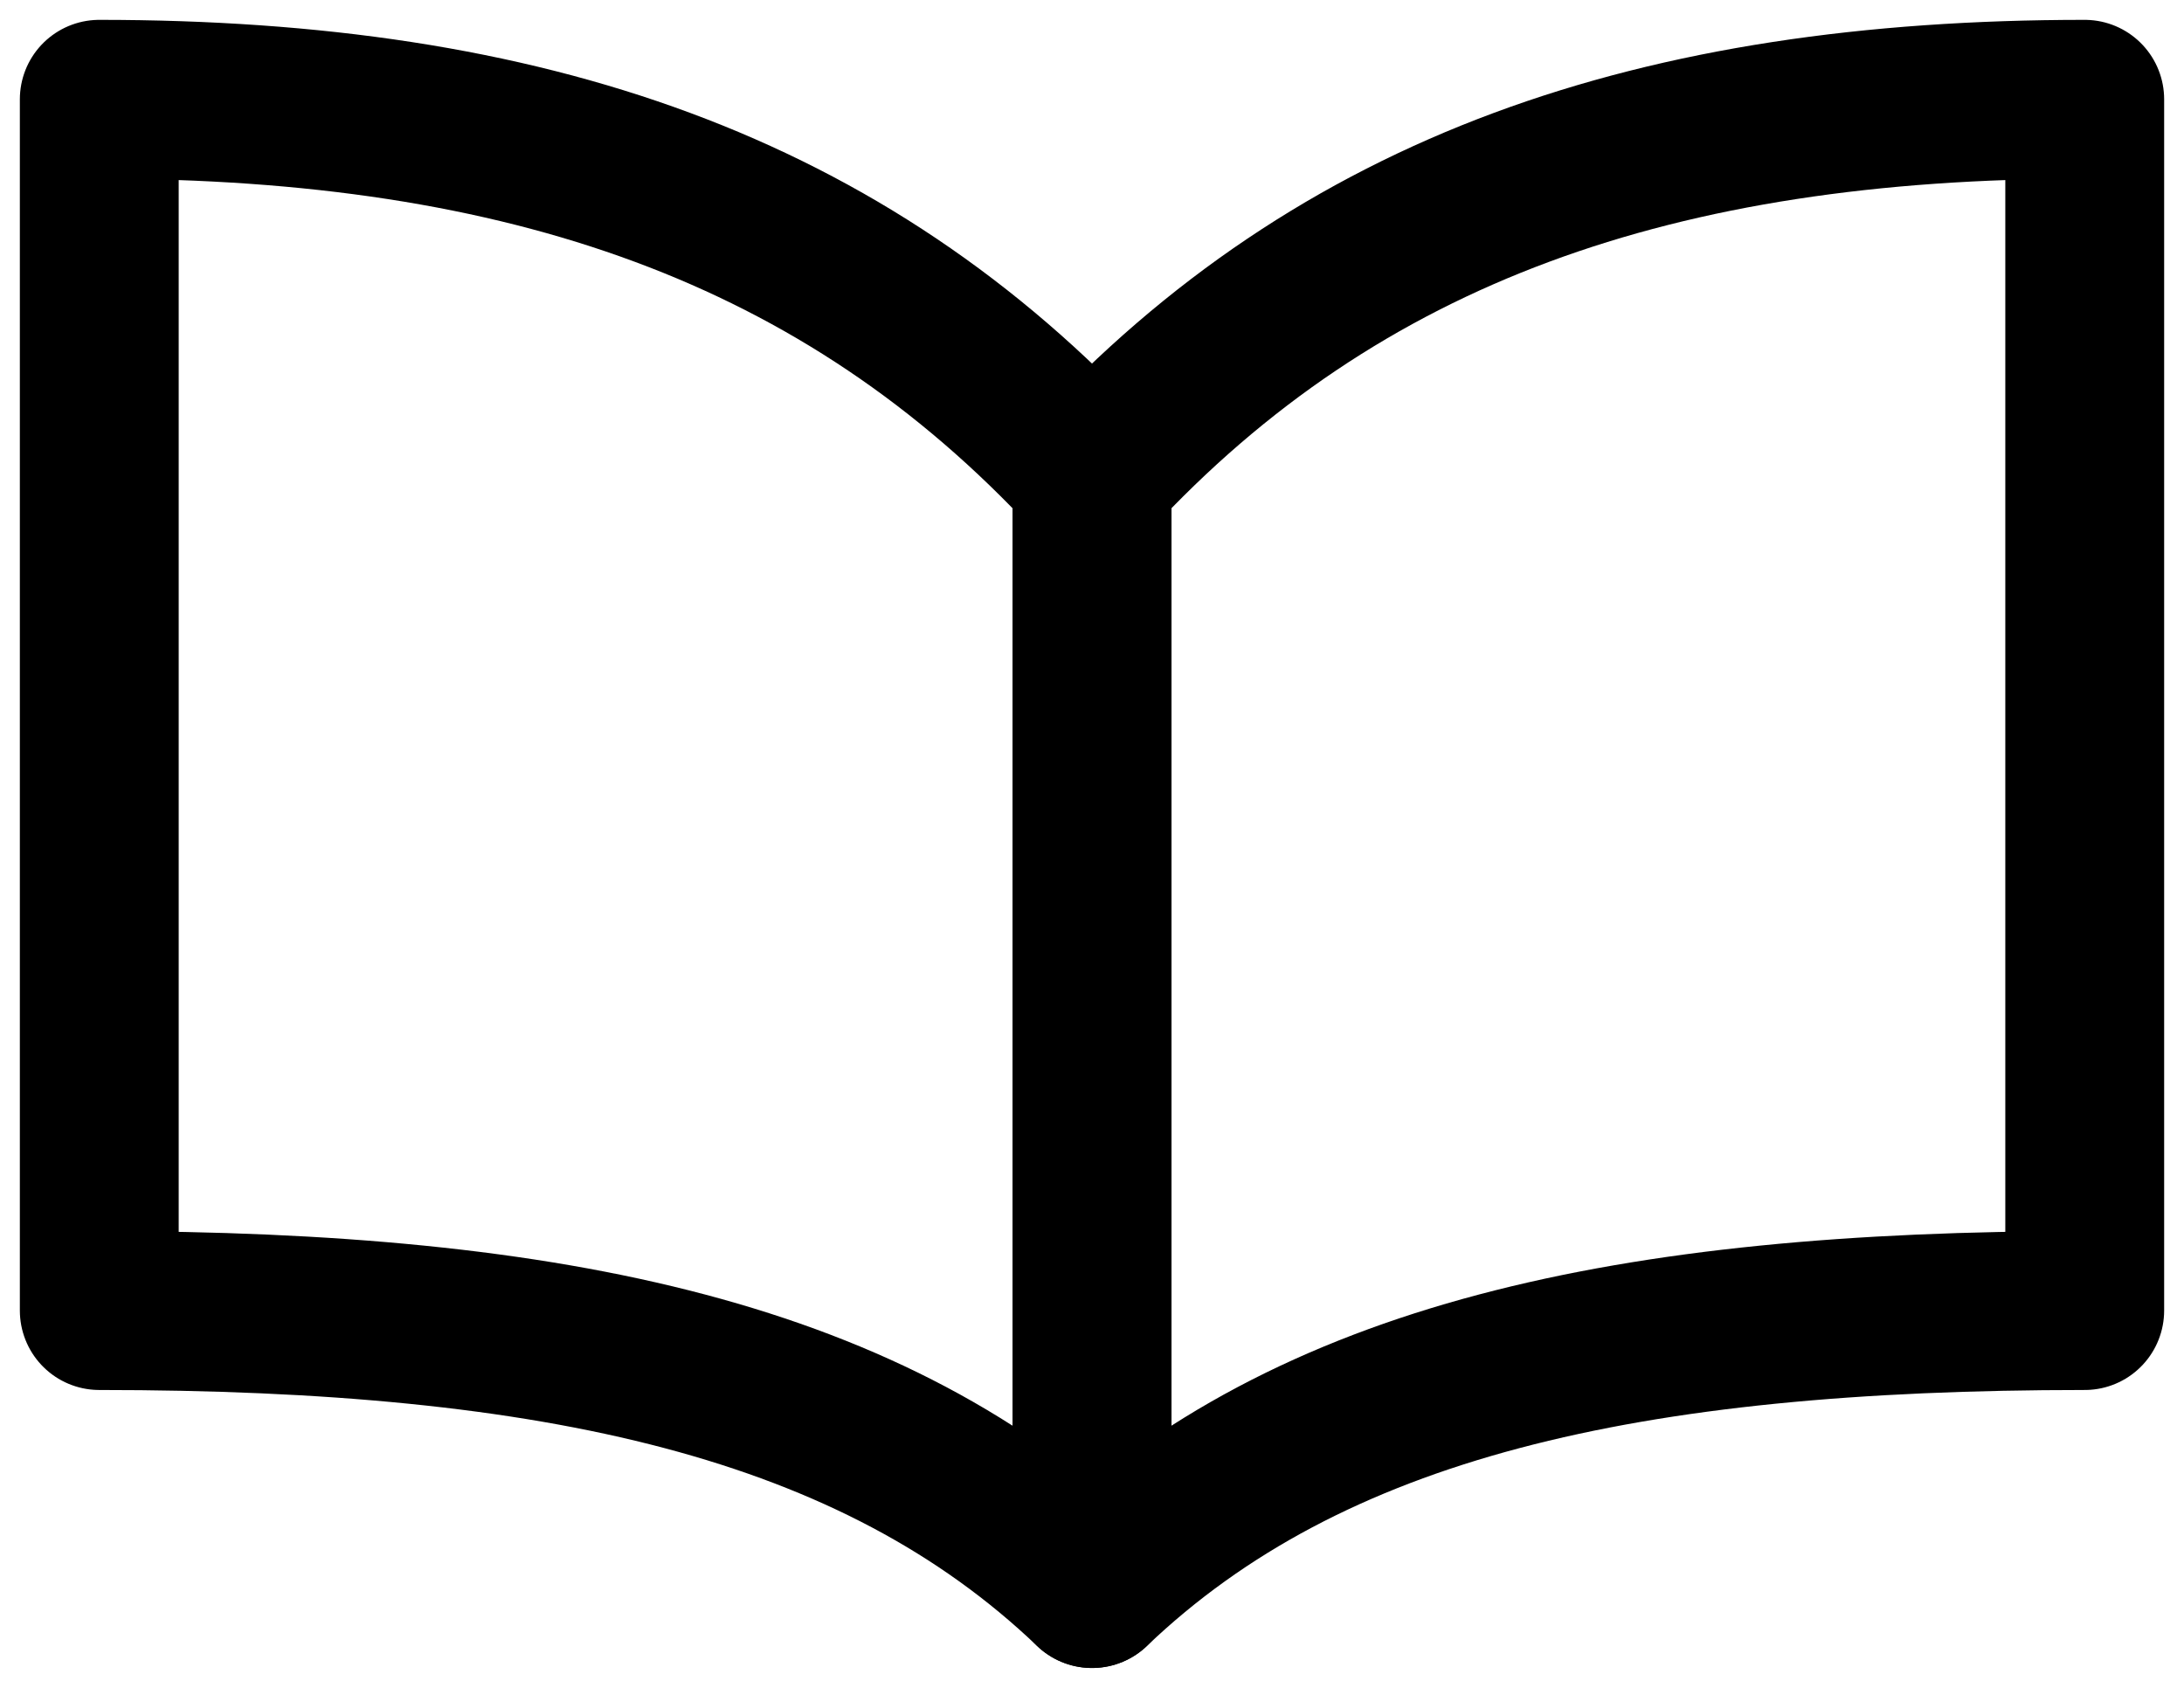
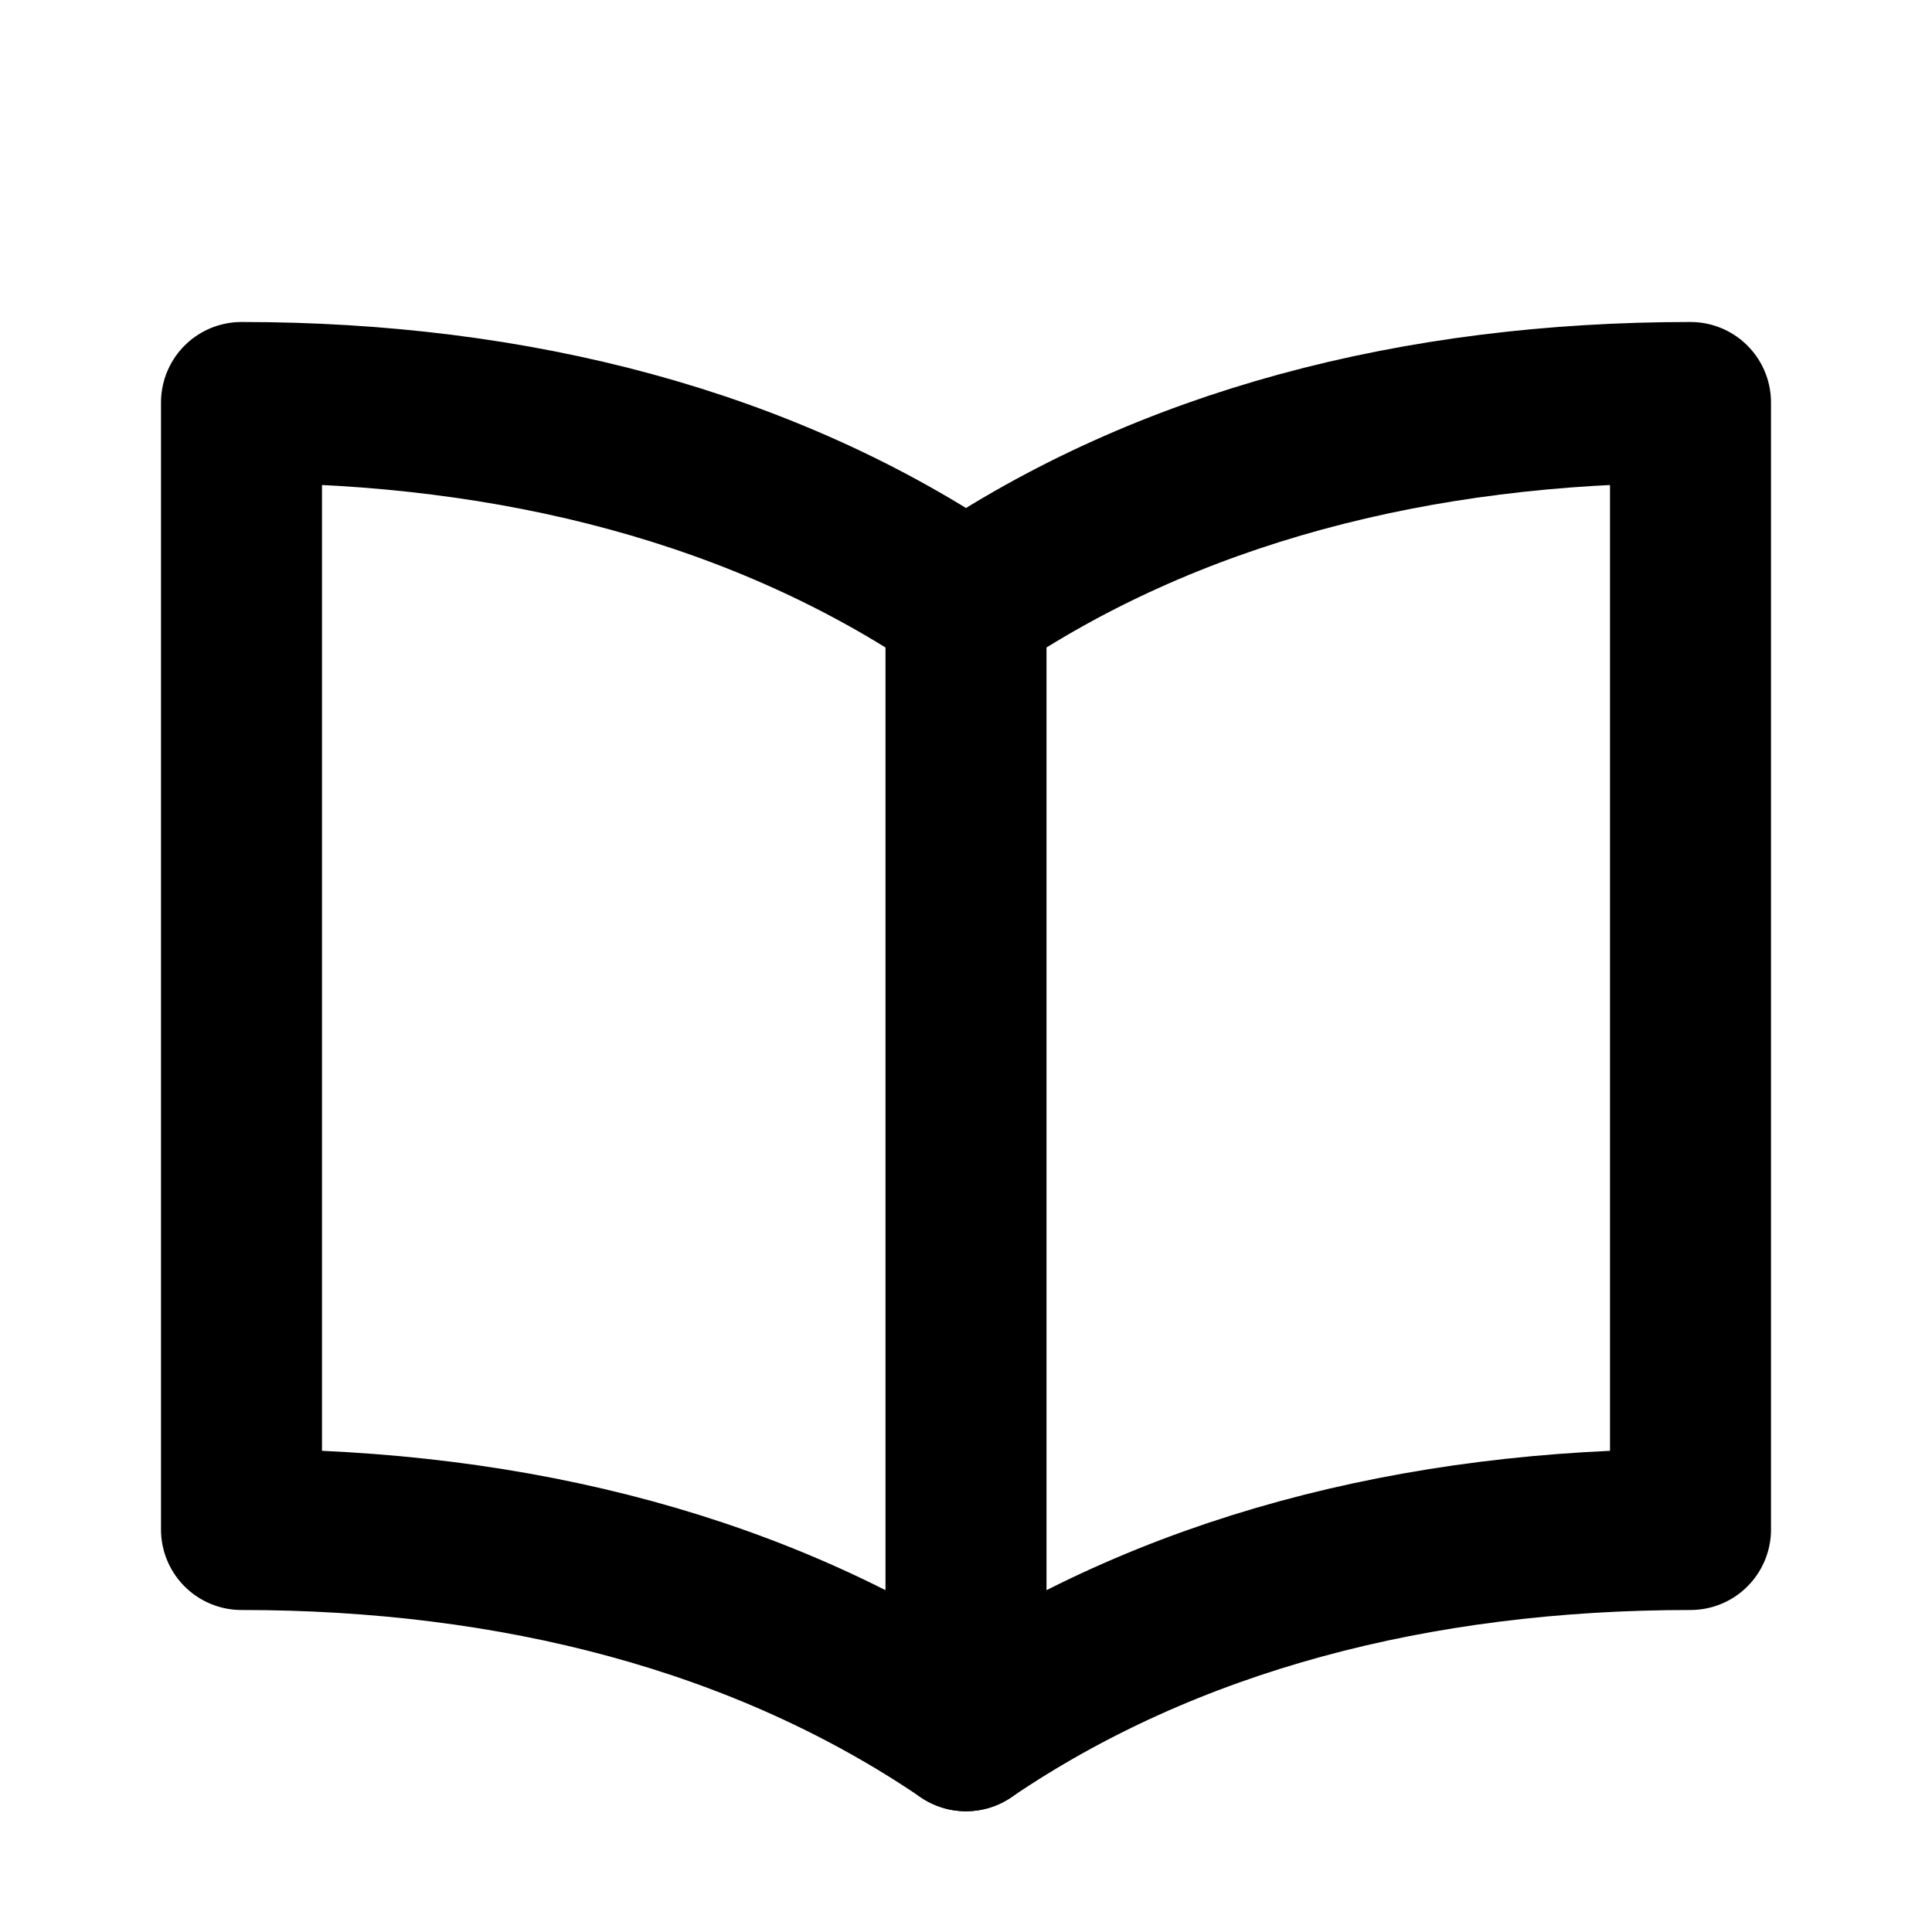
- <svg xmlns="http://www.w3.org/2000/svg" width="22" height="17" viewBox="7 4 22 17" fill="none" stroke="currentColor" stroke-width="1.6" stroke-linecap="round" stroke-linejoin="round">
-   <path d="       M18 20       C15.8 17.9 12.6 17.2 8 17.2       V5       C12.3 5 15.5 6.1 18 8.8       Z     " />
-   <path d="       M18 20       C20.2 17.9 23.4 17.2 28 17.2       V5       C23.7 5 20.5 6.1 18 8.8       Z     " />
+ <svg xmlns="http://www.w3.org/2000/svg" width="24" height="24" viewBox="0 0 24 24" fill="none" stroke="currentColor" stroke-width="2" stroke-linecap="round" stroke-linejoin="round">
+   <path d="M12 7.5C9.5 5.8 6.4 5 3 5v14c3.4 0 6.5.8 9 2.5 2.5-1.7 5.6-2.5 9-2.5V5c-3.4 0-6.5.8-9 2.5Z" />
+   <path d="M12 7.5v14" />
</svg>
